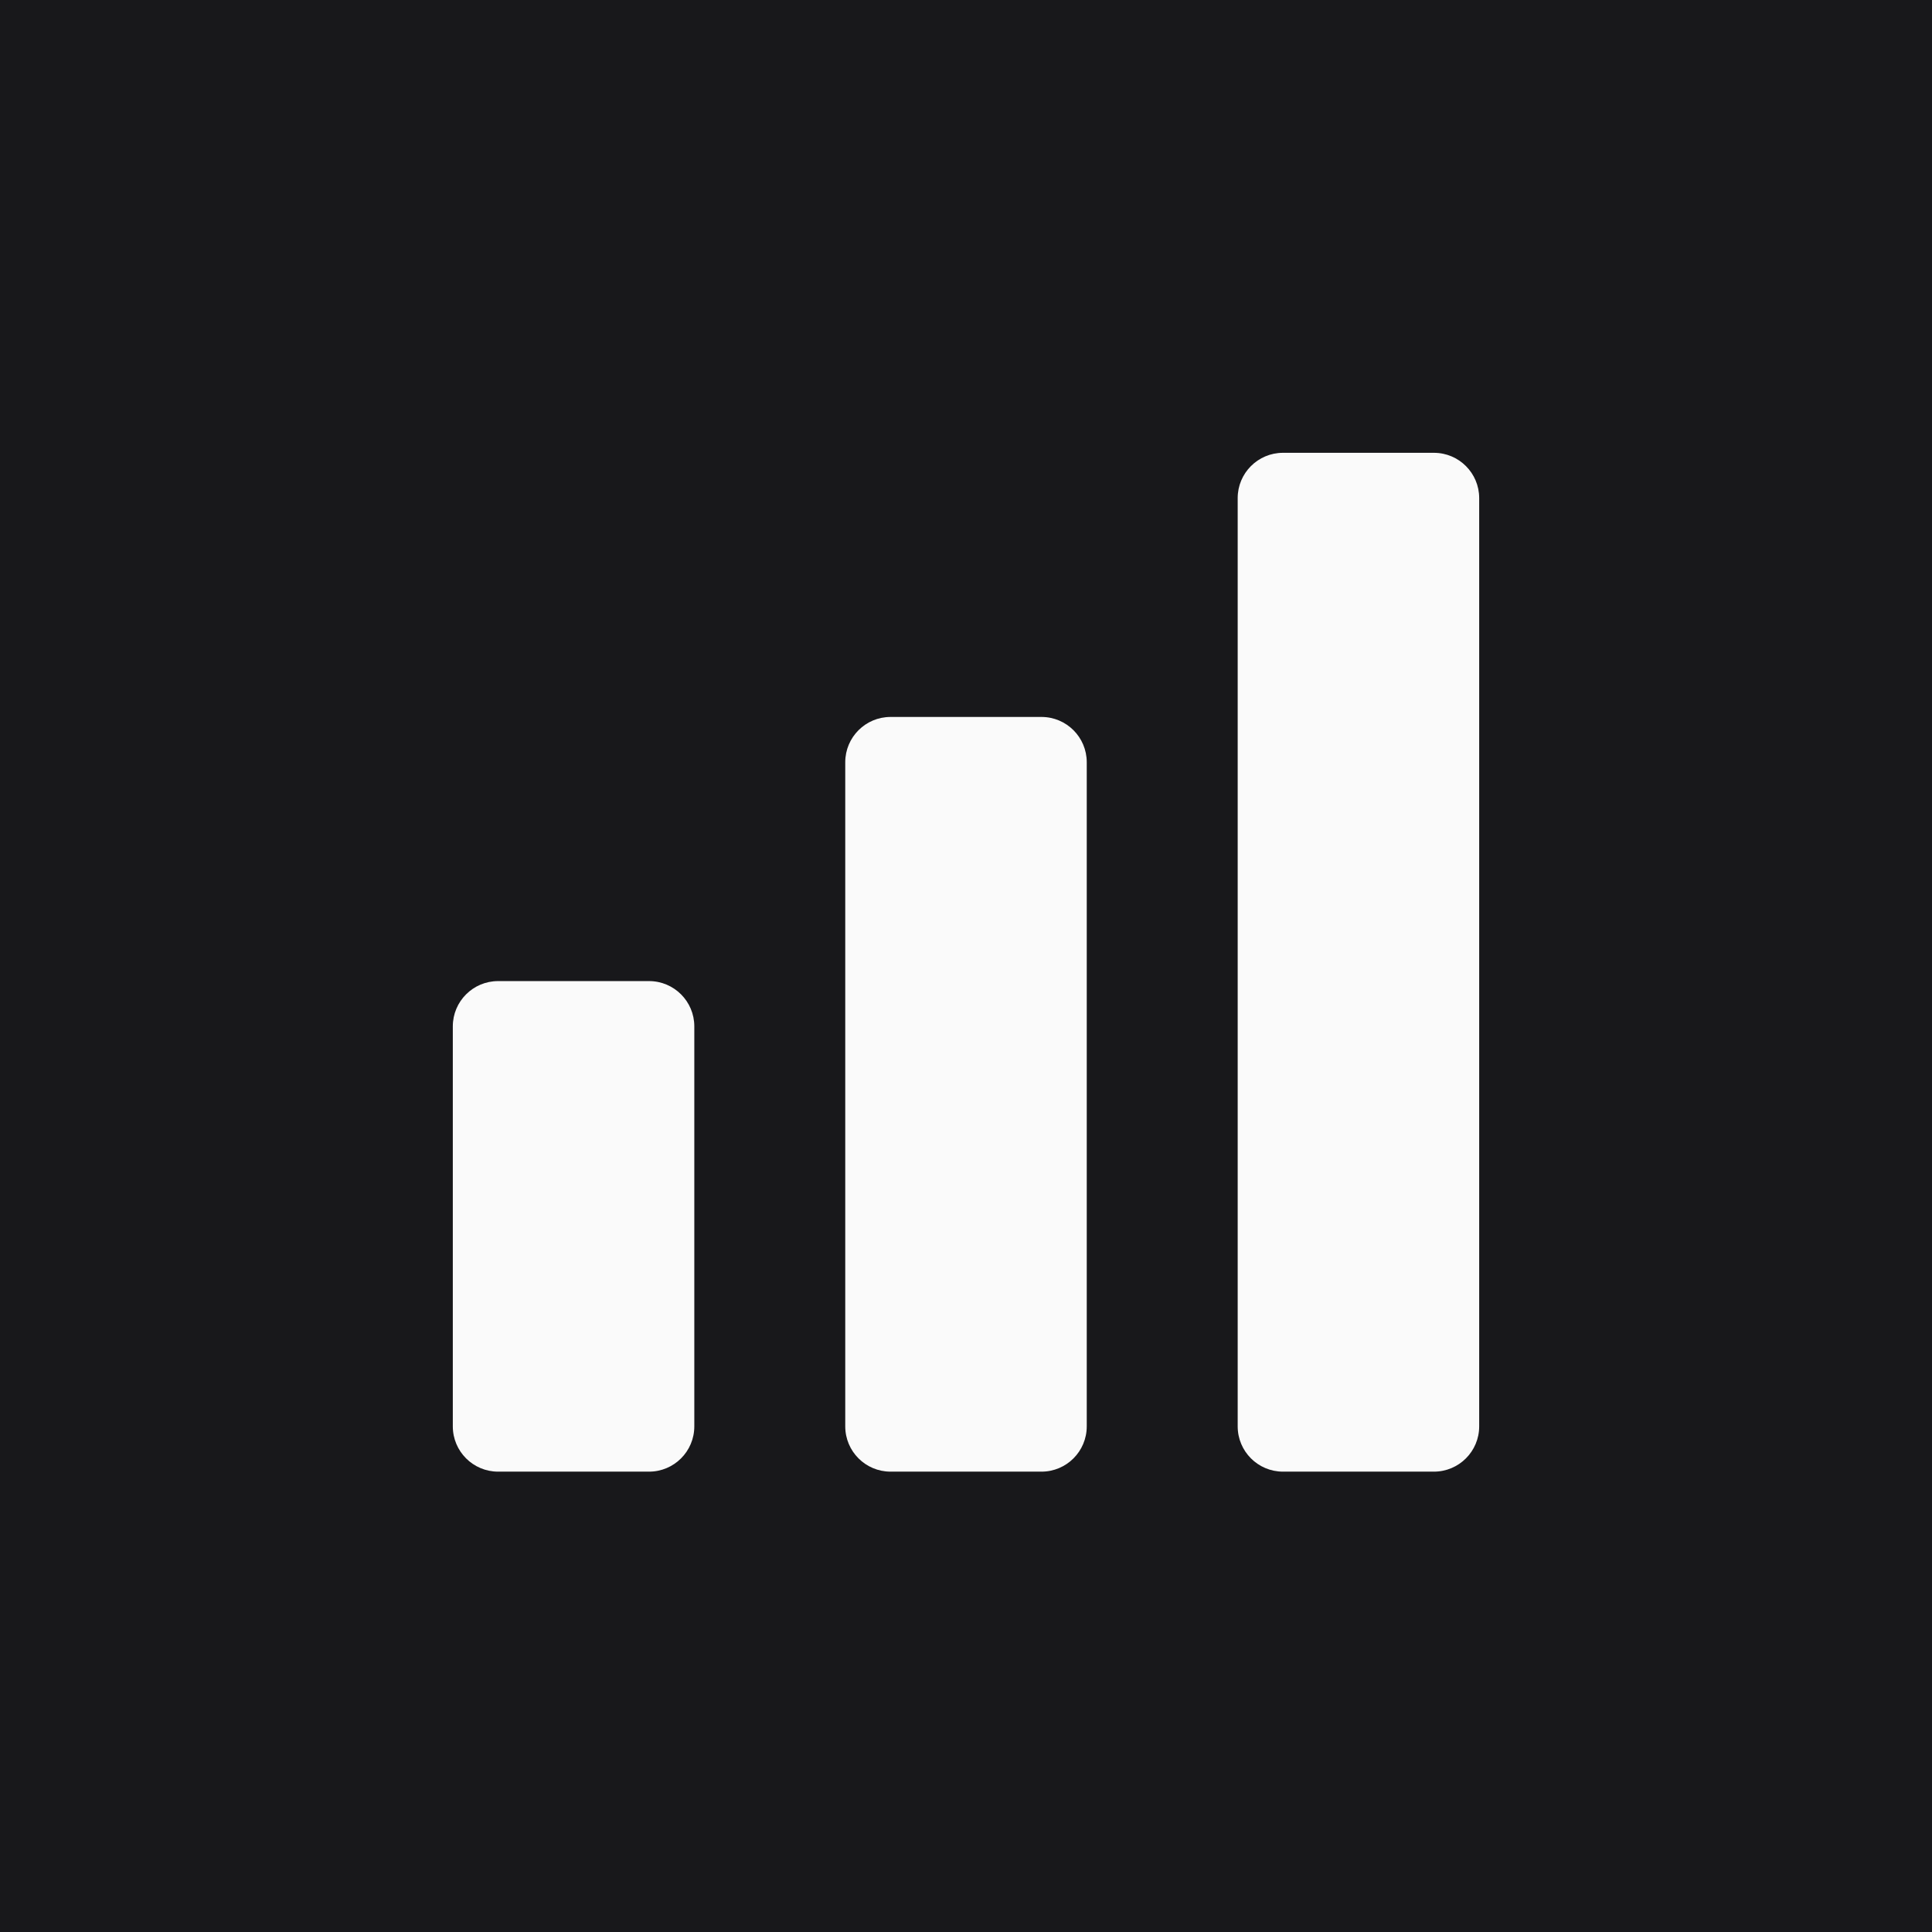
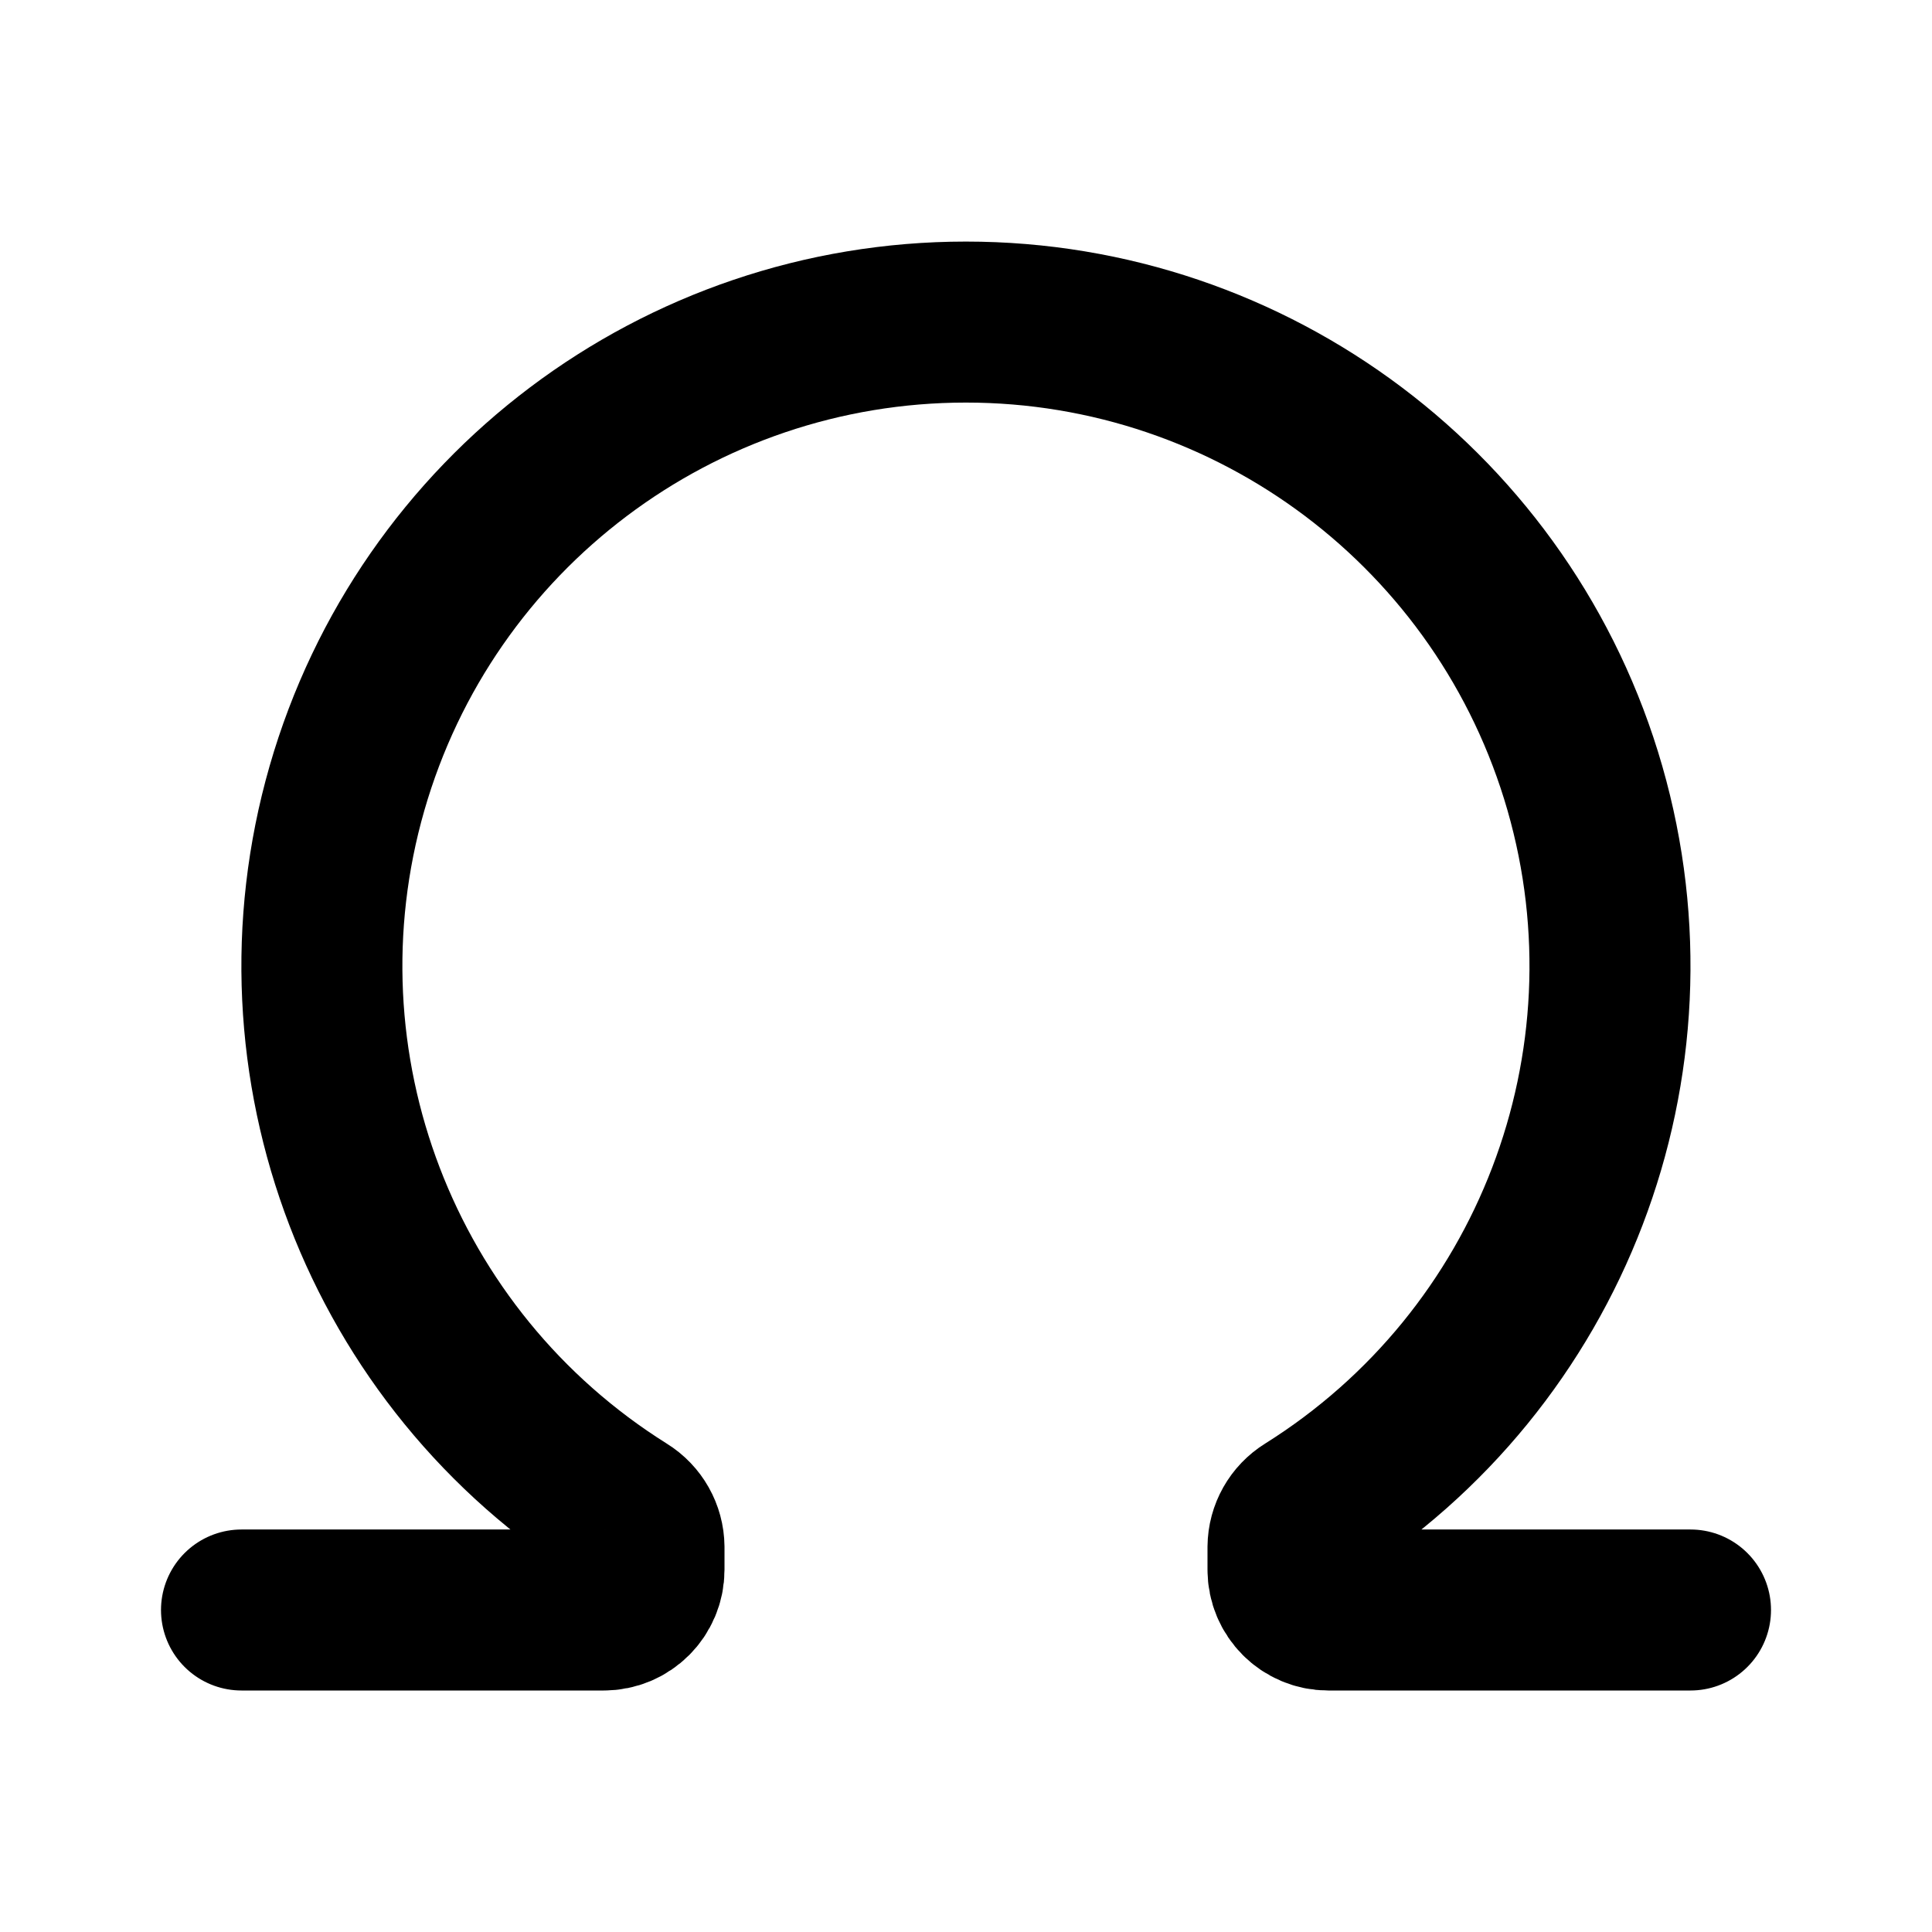
- <svg xmlns="http://www.w3.org/2000/svg" viewBox="0 0 512 512">
-   <rect width="512" height="512" fill="#18181b" />
-   <rect x="120" y="260" width="64" height="130" rx="12" fill="#fafafa" />
-   <rect x="224" y="190" width="64" height="200" rx="12" fill="#fafafa" />
-   <rect x="328" y="120" width="64" height="270" rx="12" fill="#fafafa" />
+ <svg xmlns="http://www.w3.org/2000/svg" width="24" height="24" viewBox="0 0 24 24" fill="none" stroke="currentColor" stroke-width="2" stroke-linecap="round" stroke-linejoin="round" class="lucide lucide-omega preview-icon">
+   <path d="M3 20h4.5a.5.5 0 0 0 .5-.5v-.282a.52.52 0 0 0-.247-.437 8 8 0 1 1 8.494-.001.52.52 0 0 0-.247.438v.282a.5.5 0 0 0 .5.5H21" />
</svg>
